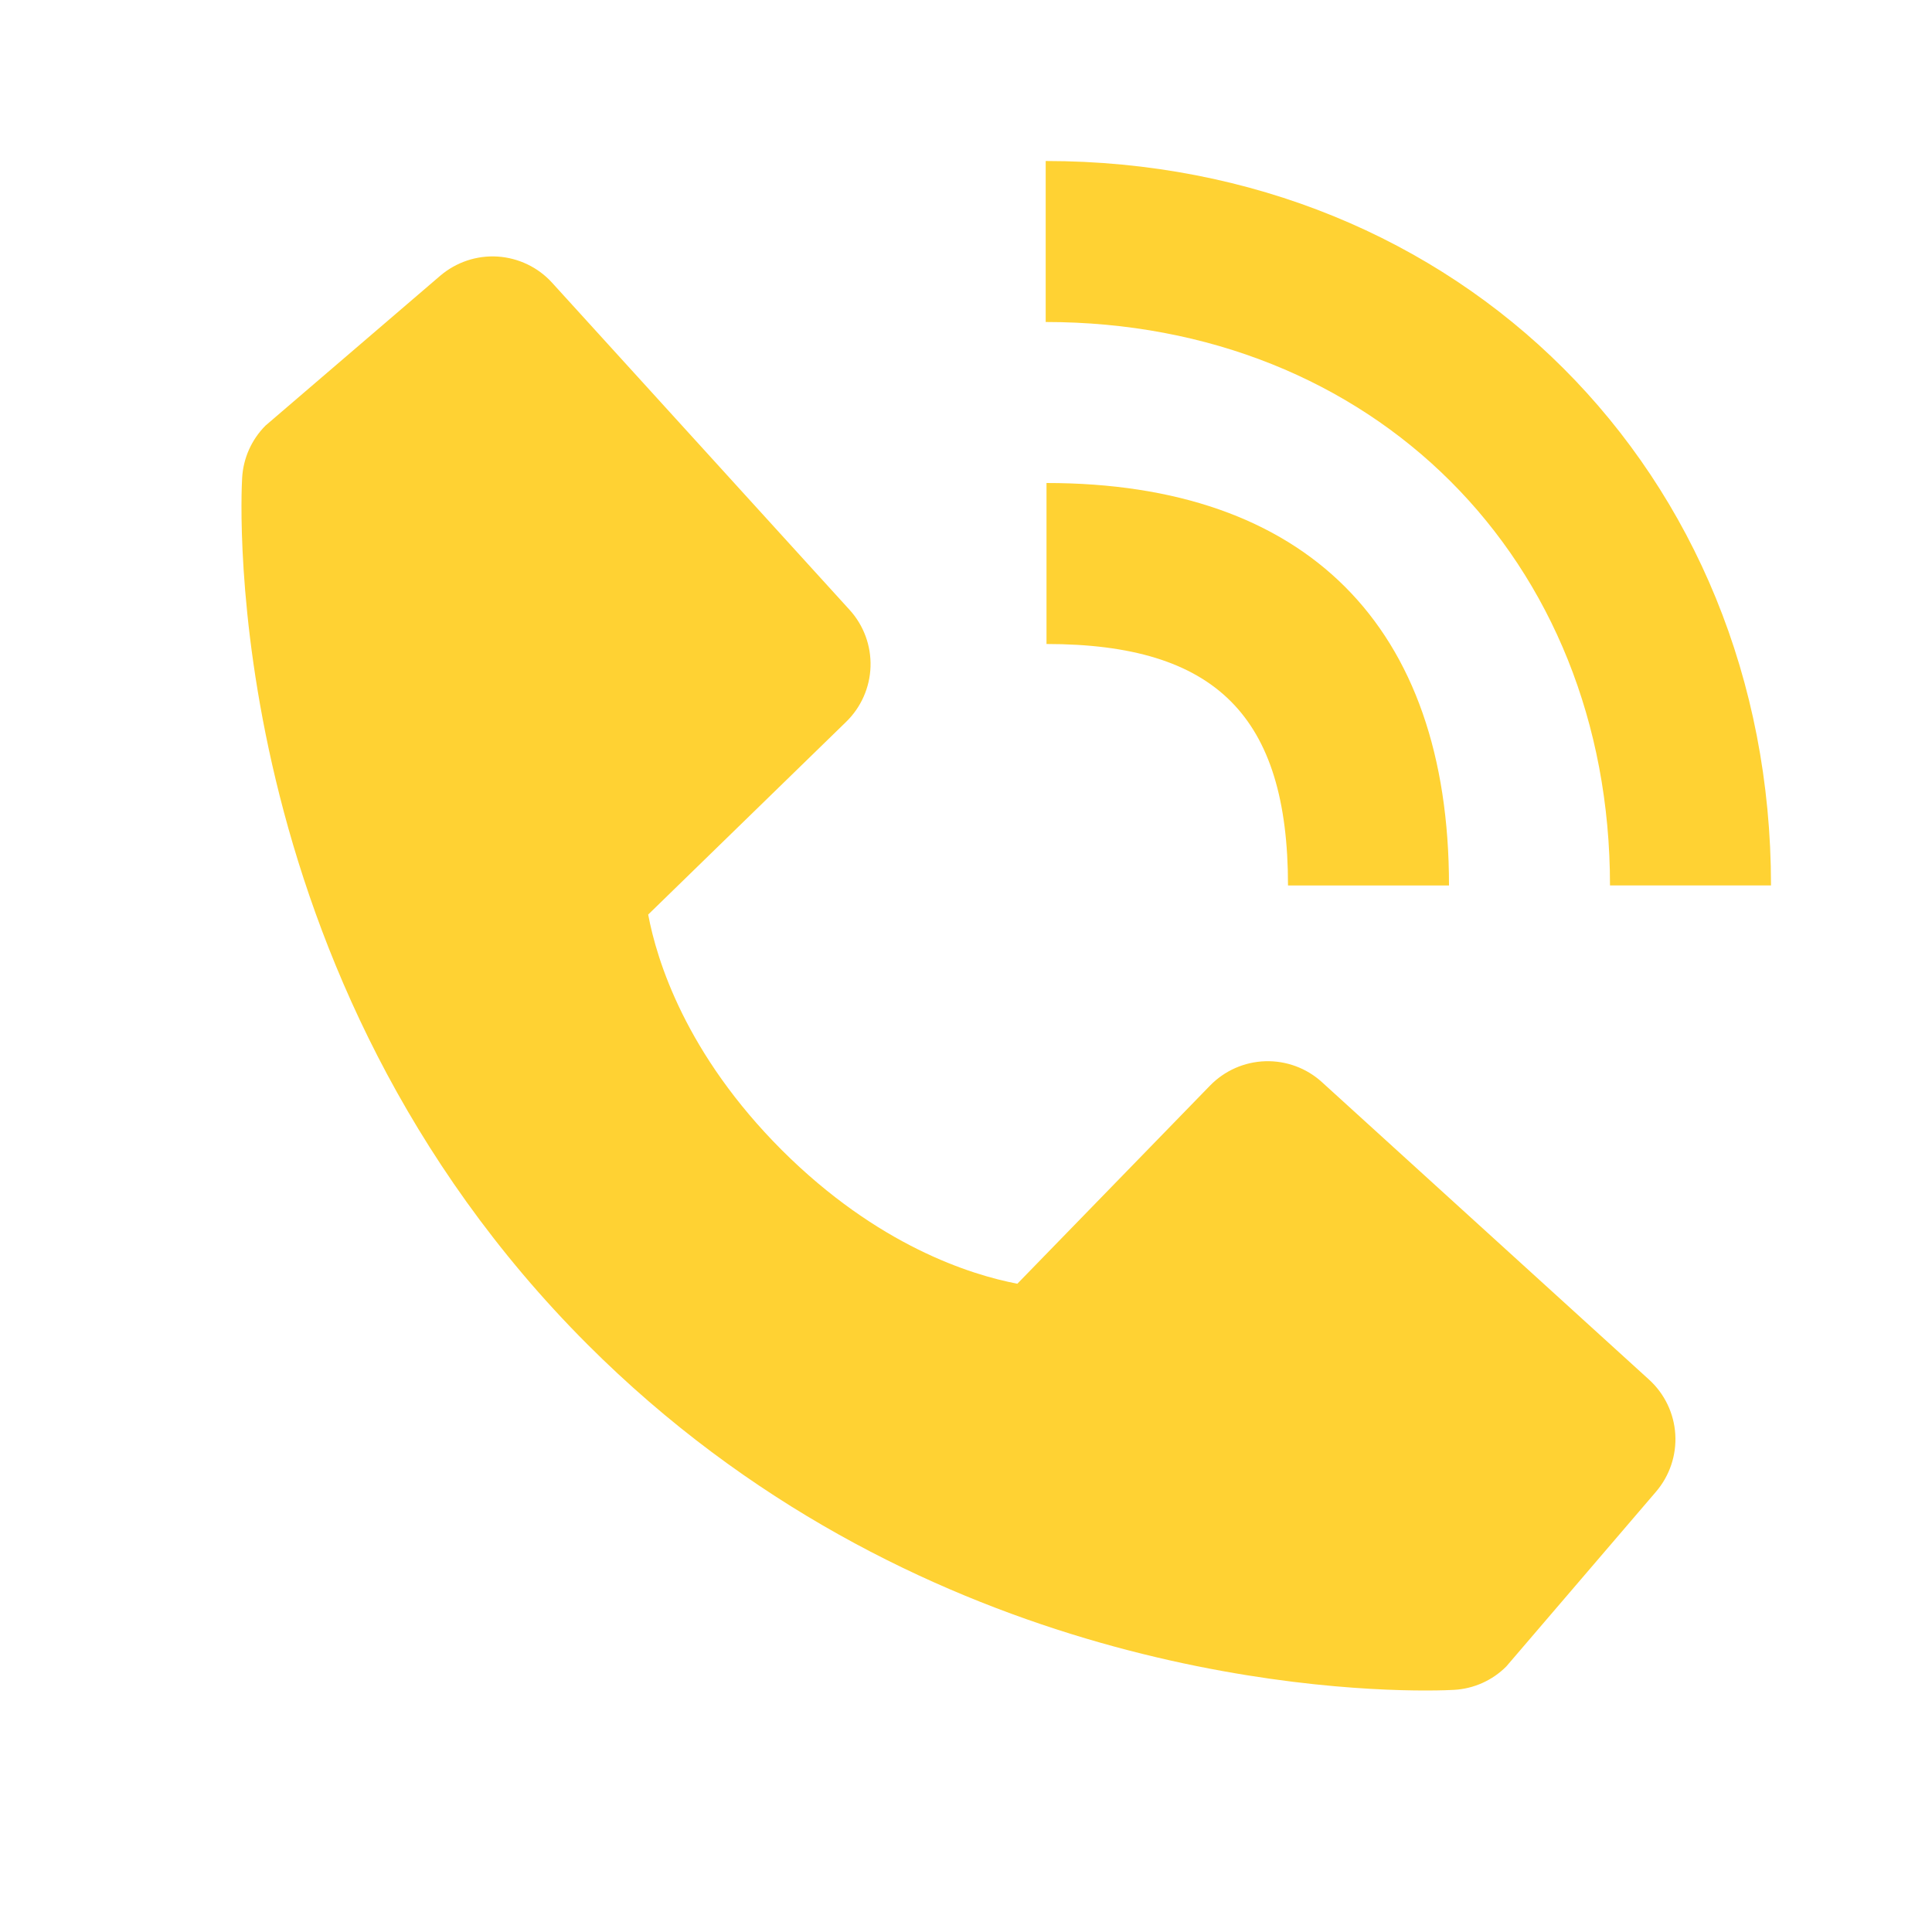
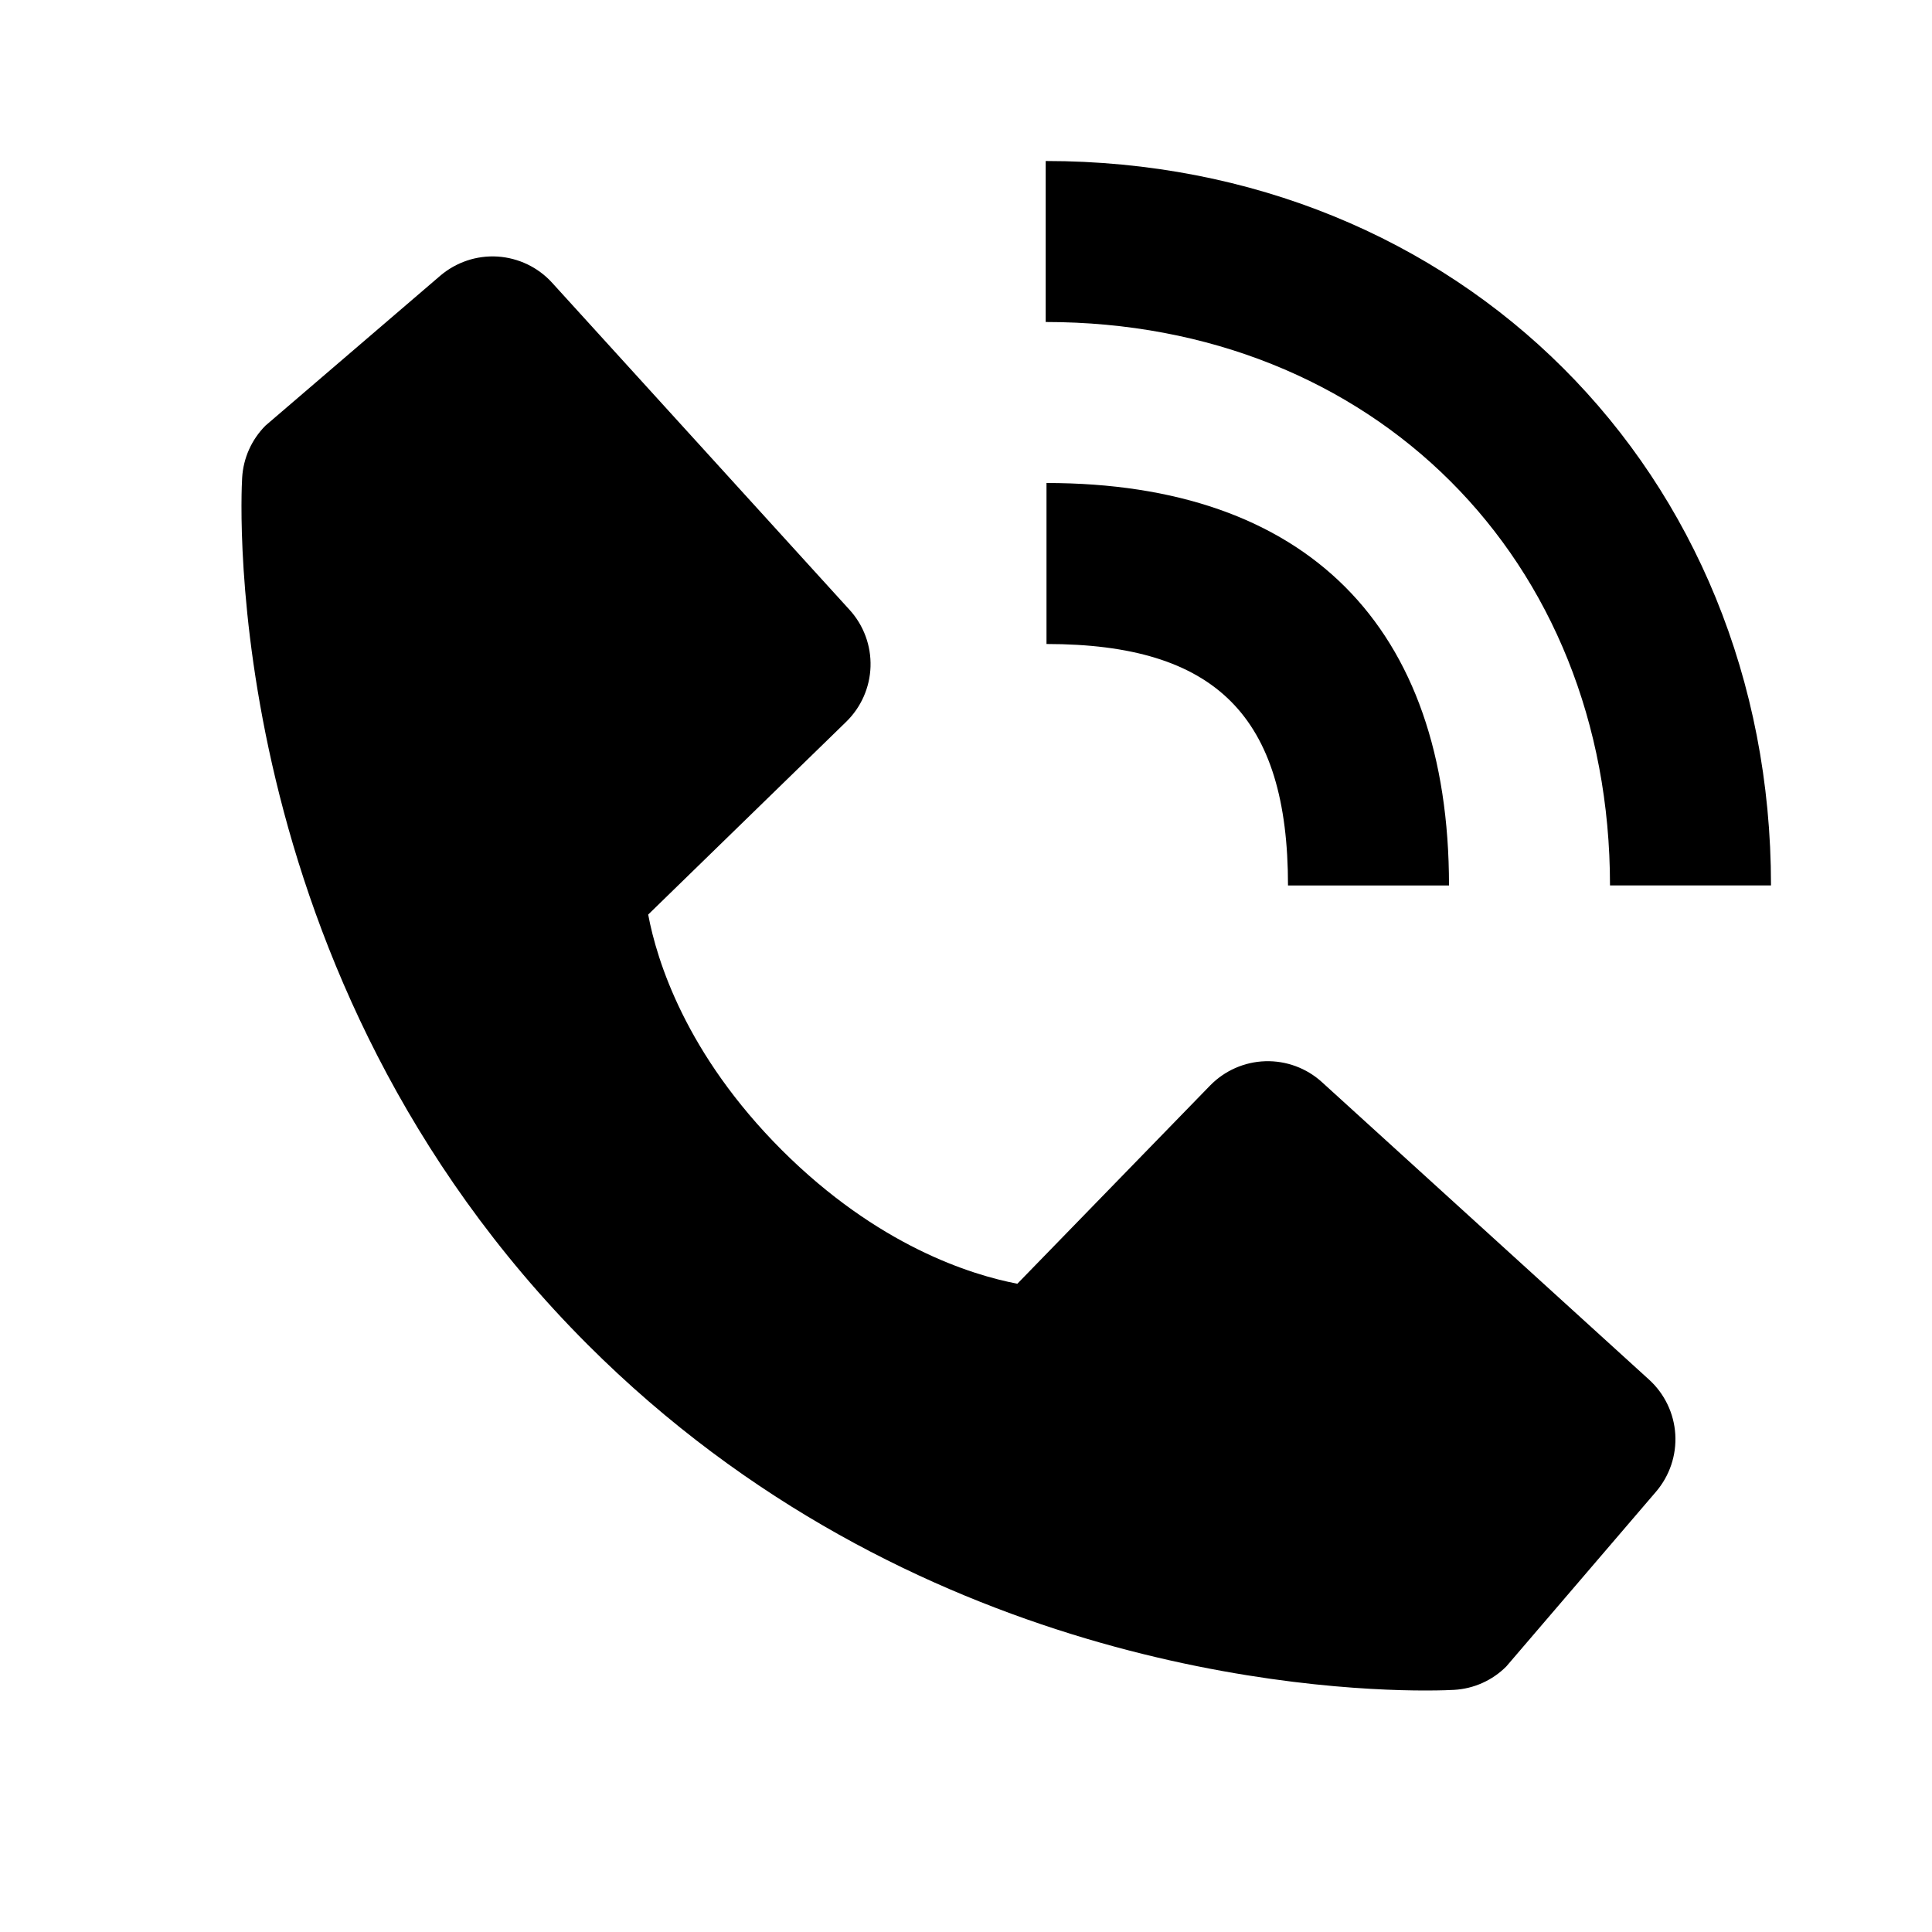
- <svg xmlns="http://www.w3.org/2000/svg" width="24" height="24" viewBox="0 0 24 24" fill="none">
-   <path d="M20 10.999H22C22 5.869 18.127 2 12.99 2V4C17.052 4 20 6.943 20 10.999Z" fill="#FFD233" />
-   <path d="M13 8C15.103 8 16 8.897 16 11H18C18 7.775 16.225 6 13 6V8ZM16.422 13.443C16.23 13.268 15.977 13.175 15.718 13.183C15.458 13.191 15.212 13.3 15.031 13.486L12.638 15.947C12.062 15.837 10.904 15.476 9.712 14.287C8.52 13.094 8.159 11.933 8.052 11.361L10.511 8.967C10.697 8.786 10.806 8.54 10.814 8.28C10.822 8.021 10.729 7.768 10.554 7.576L6.859 3.513C6.684 3.32 6.441 3.204 6.181 3.187C5.921 3.171 5.666 3.257 5.468 3.426L3.298 5.287C3.125 5.461 3.022 5.691 3.008 5.936C2.993 6.186 2.707 12.108 7.299 16.702C11.305 20.707 16.323 21 17.705 21C17.907 21 18.031 20.994 18.064 20.992C18.308 20.978 18.539 20.875 18.712 20.701L20.572 18.53C20.741 18.332 20.827 18.077 20.811 17.817C20.795 17.557 20.678 17.314 20.486 17.139L16.422 13.443V13.443Z" fill="#FFD233" />
+ <svg xmlns="http://www.w3.org/2000/svg" viewBox="0 0 24 24">
+   <path d="M20 10.999H22C22 5.869 18.127 2 12.99 2V4C17.052 4 20 6.943 20 10.999Z" />
+   <path d="M13 8C15.103 8 16 8.897 16 11H18C18 7.775 16.225 6 13 6V8ZM16.422 13.443C16.23 13.268 15.977 13.175 15.718 13.183C15.458 13.191 15.212 13.3 15.031 13.486L12.638 15.947C12.062 15.837 10.904 15.476 9.712 14.287C8.52 13.094 8.159 11.933 8.052 11.361L10.511 8.967C10.697 8.786 10.806 8.54 10.814 8.28C10.822 8.021 10.729 7.768 10.554 7.576L6.859 3.513C6.684 3.32 6.441 3.204 6.181 3.187C5.921 3.171 5.666 3.257 5.468 3.426L3.298 5.287C3.125 5.461 3.022 5.691 3.008 5.936C2.993 6.186 2.707 12.108 7.299 16.702C11.305 20.707 16.323 21 17.705 21C17.907 21 18.031 20.994 18.064 20.992C18.308 20.978 18.539 20.875 18.712 20.701L20.572 18.53C20.741 18.332 20.827 18.077 20.811 17.817C20.795 17.557 20.678 17.314 20.486 17.139L16.422 13.443V13.443Z" />
</svg>
